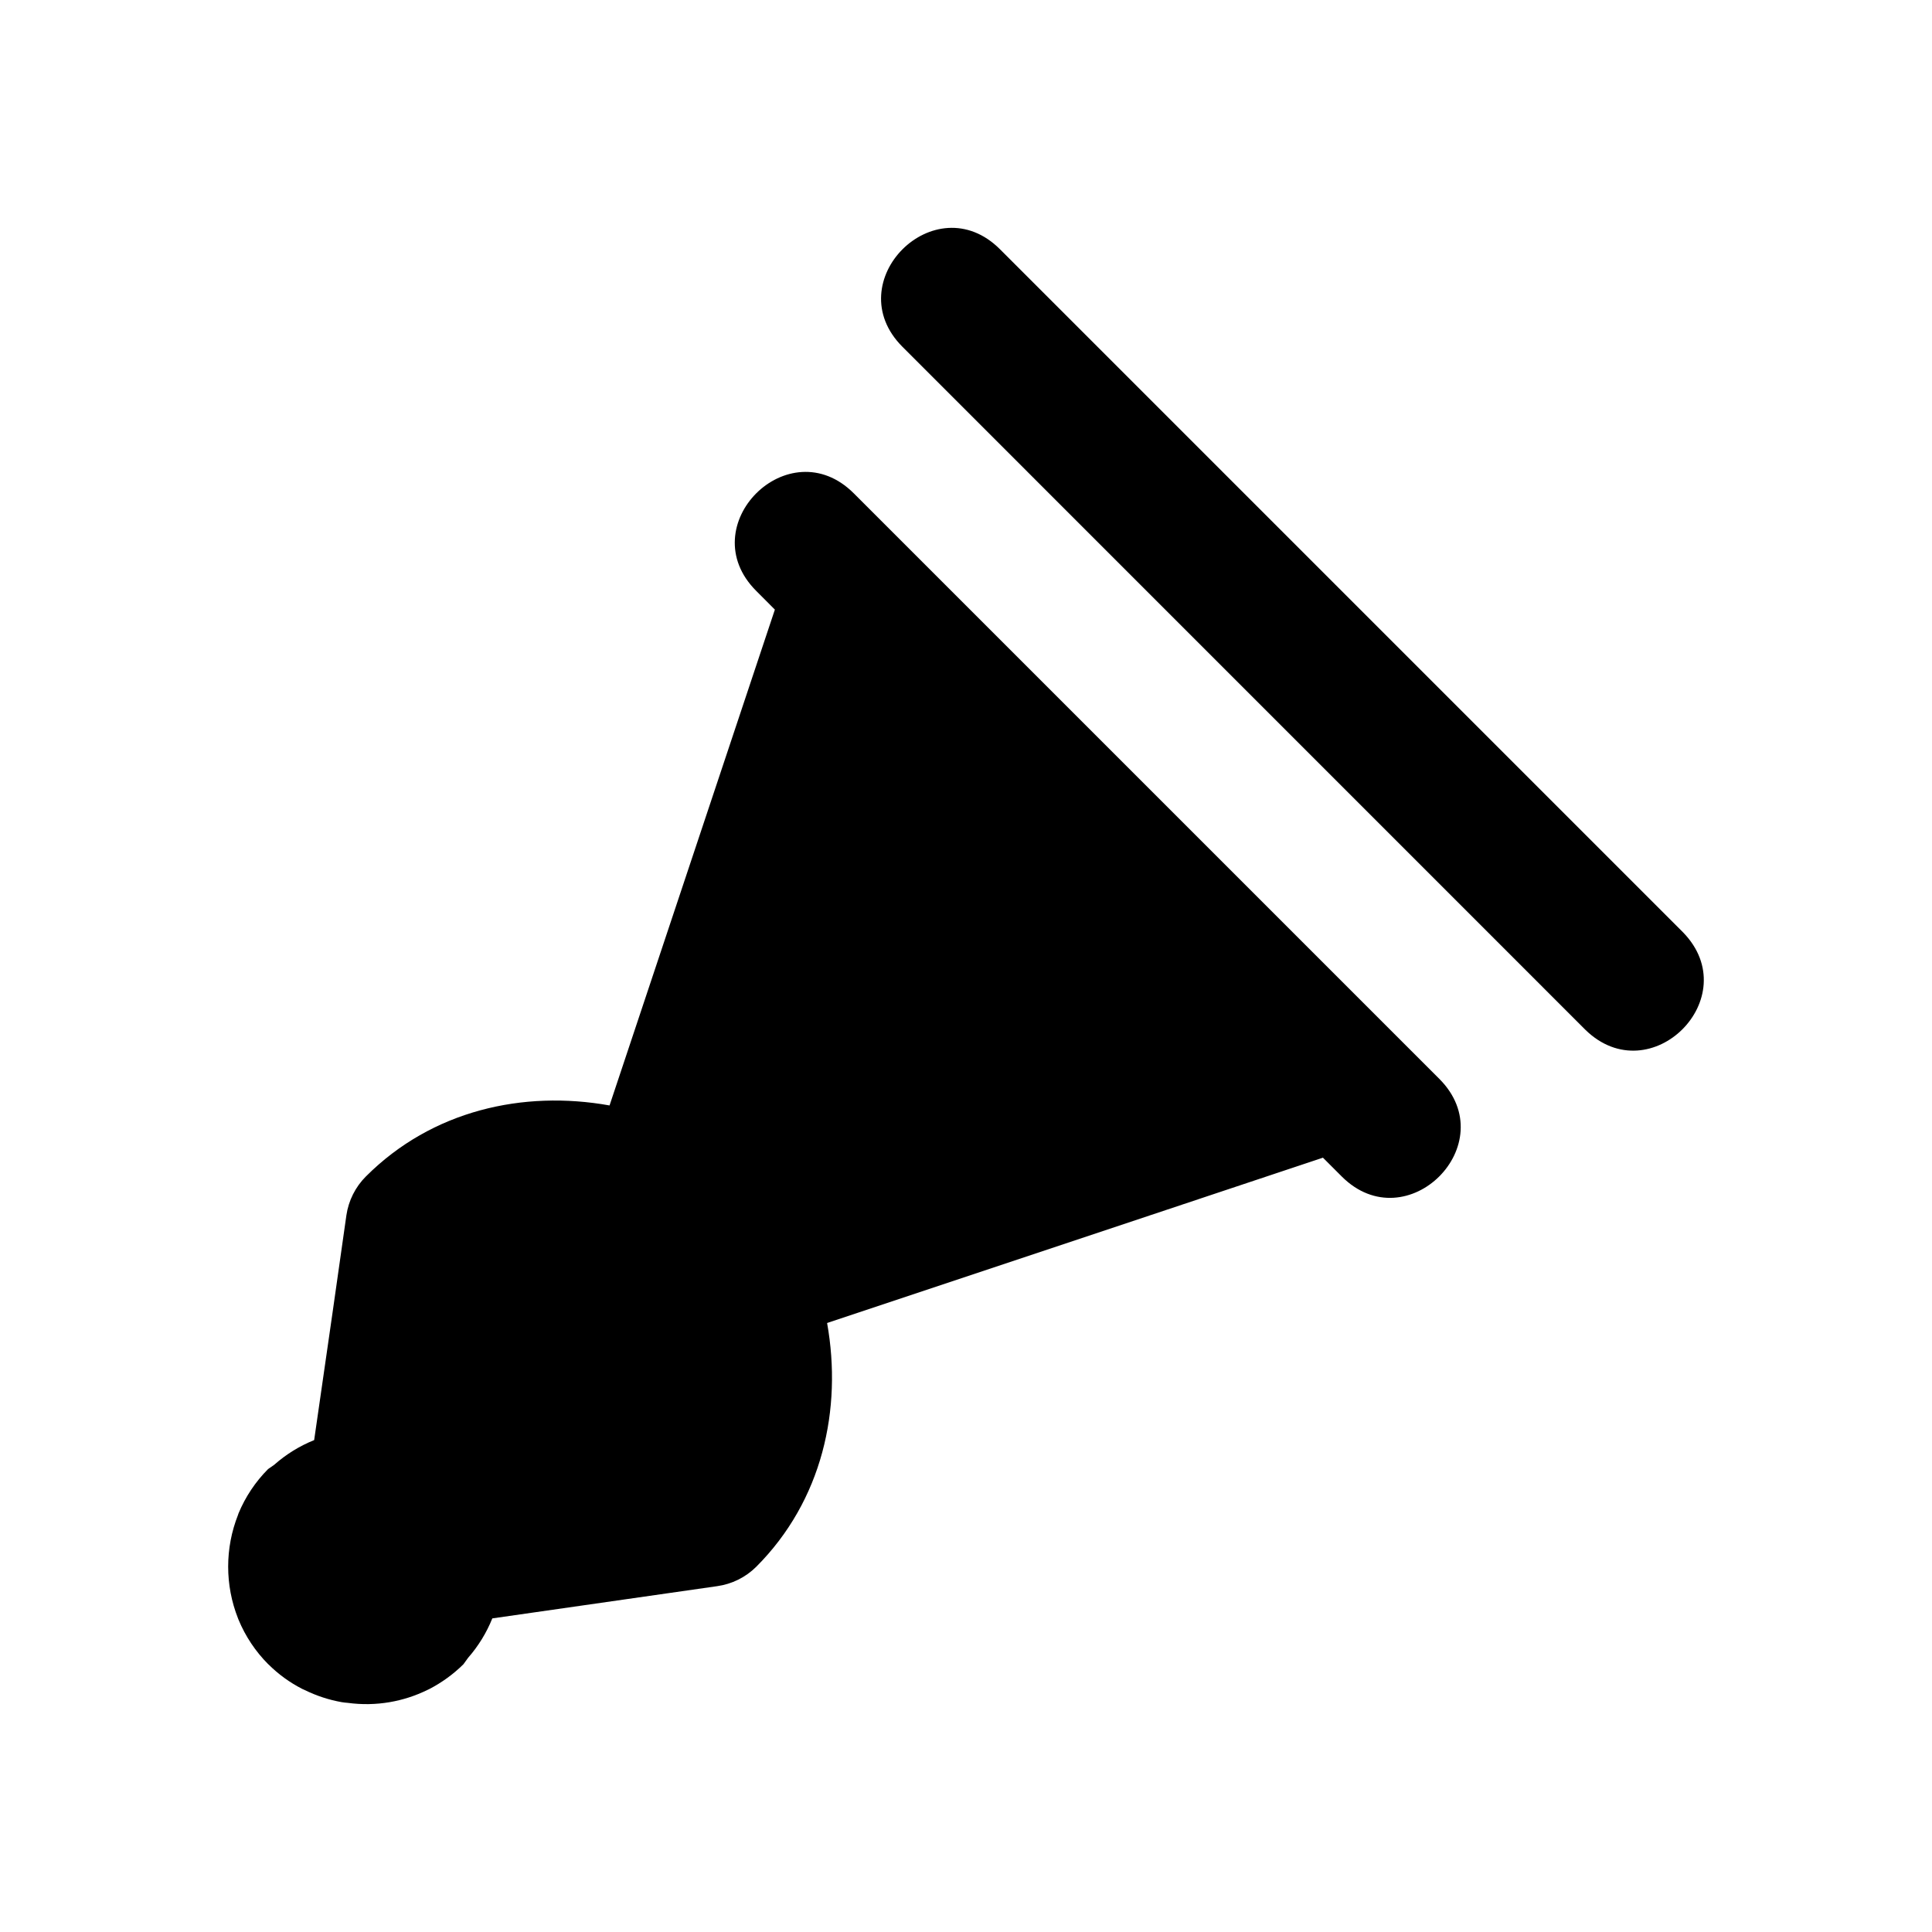
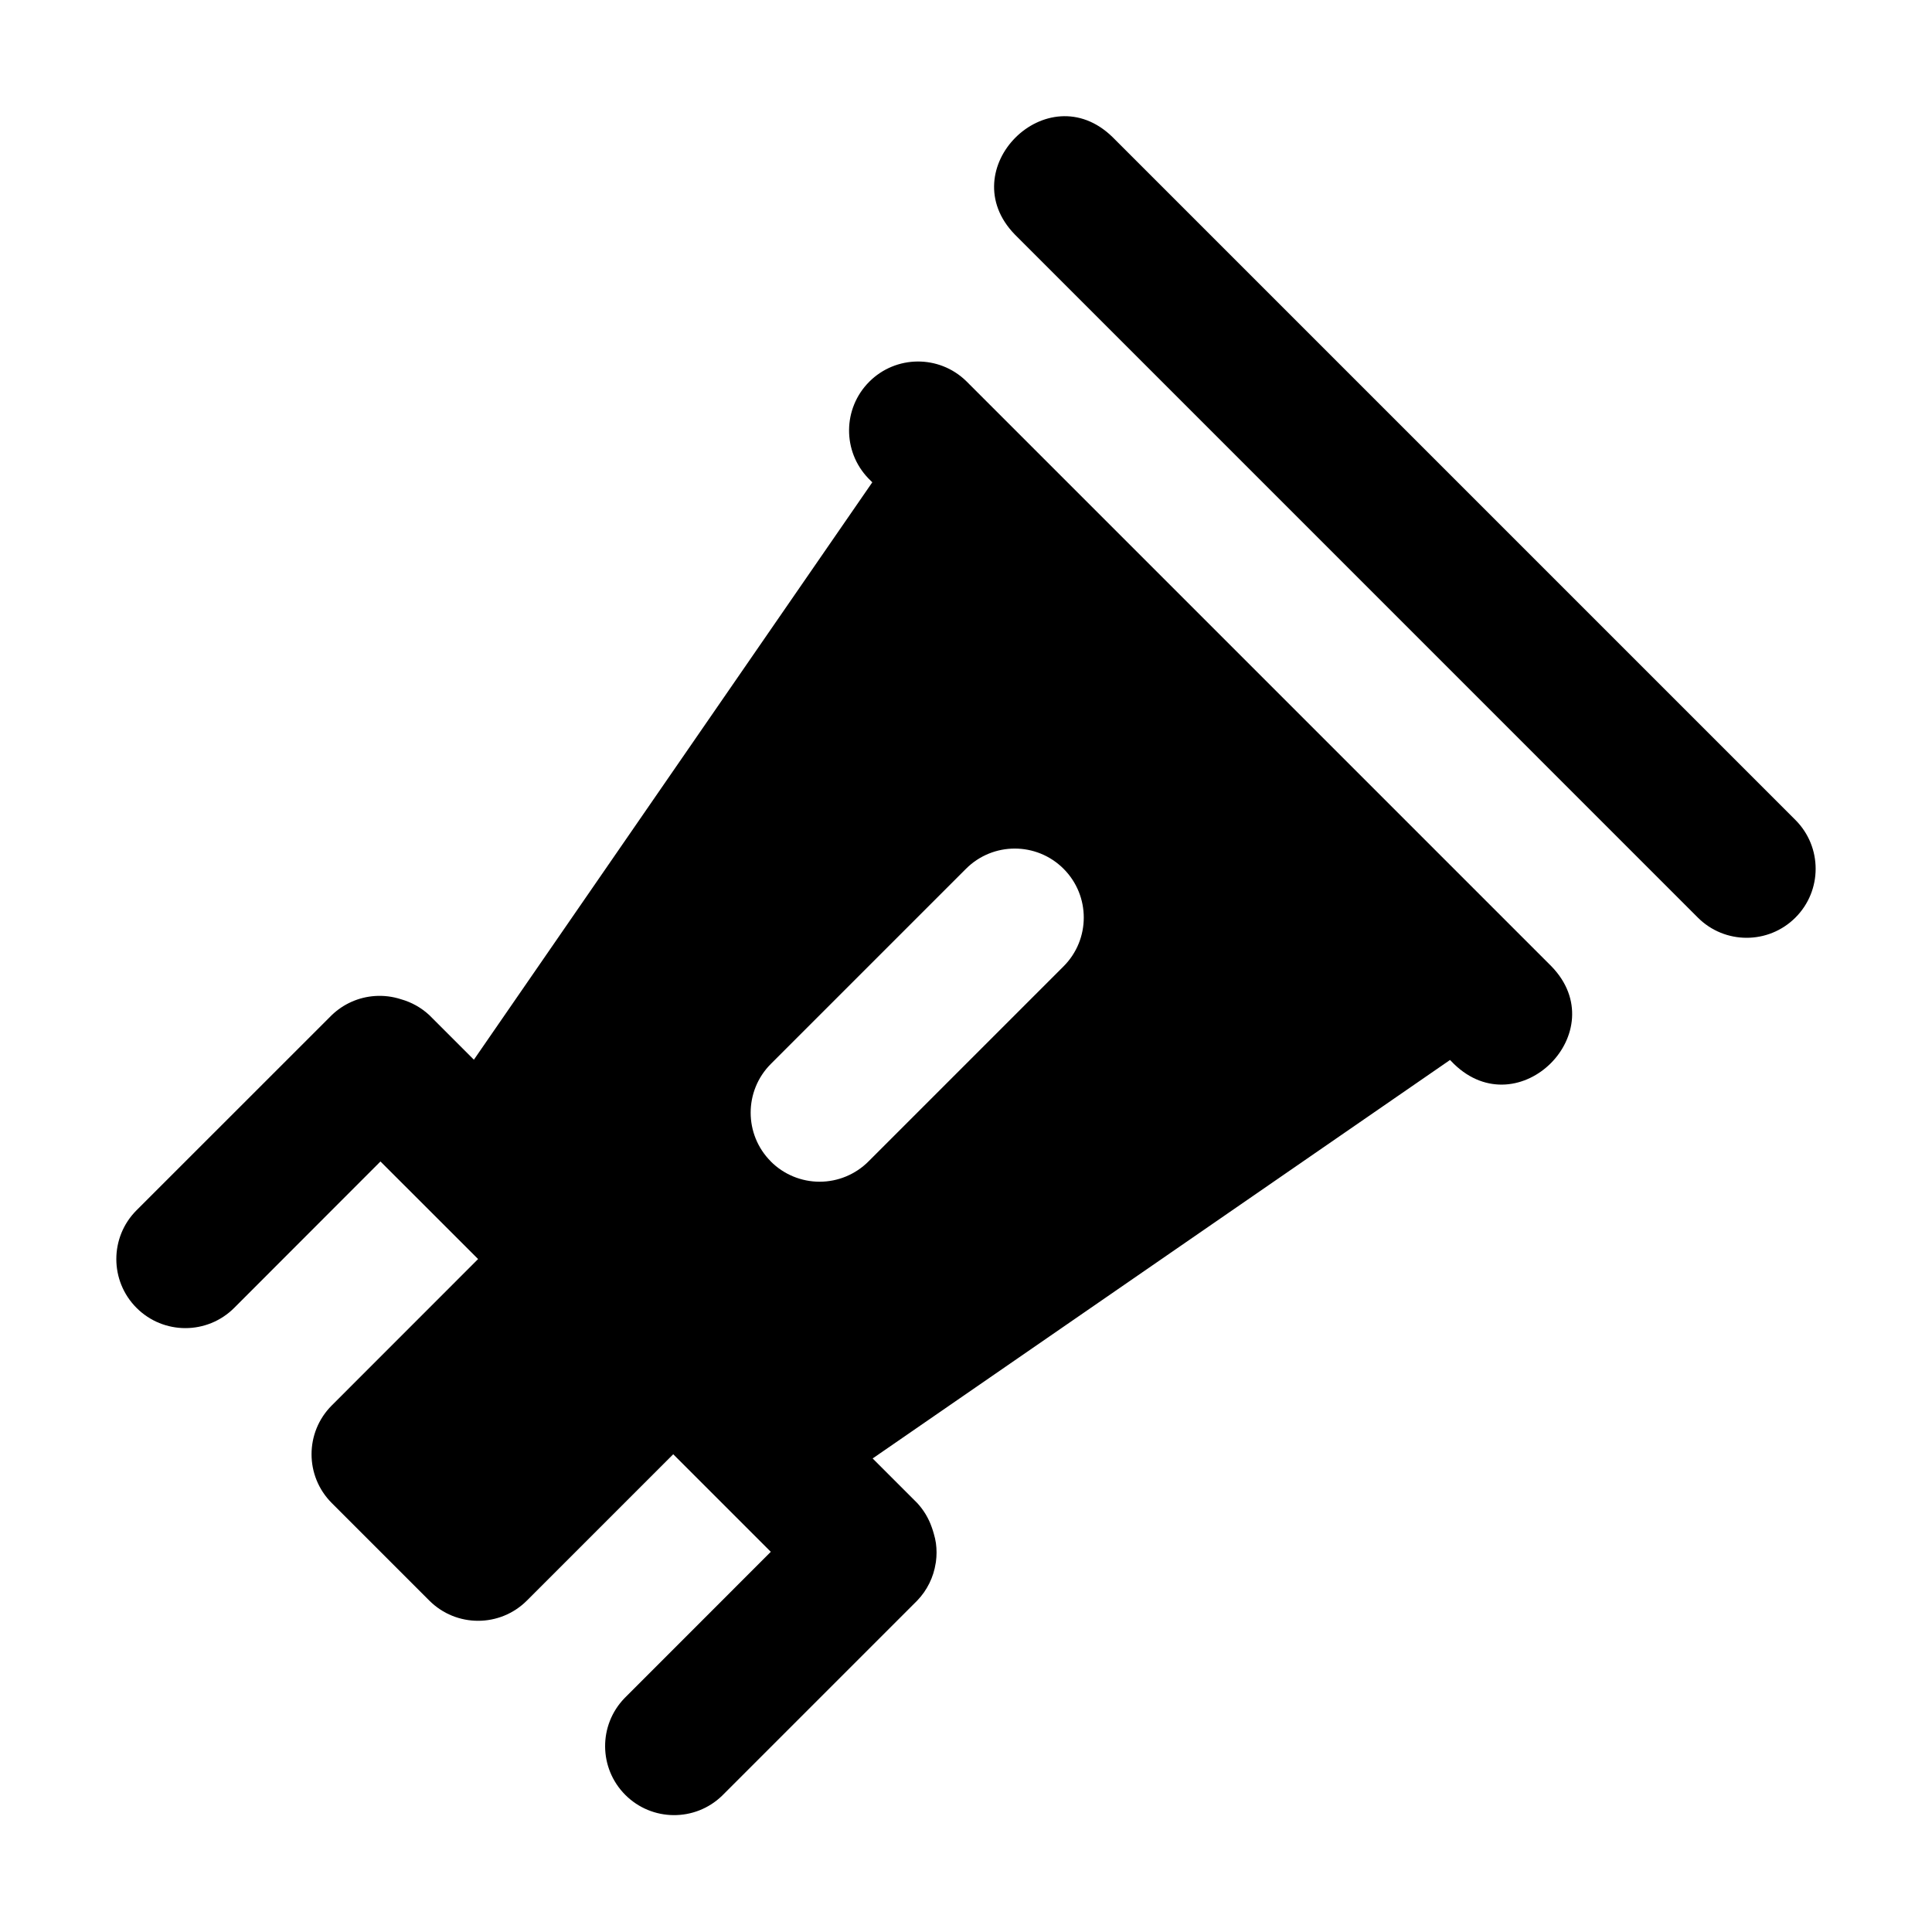
<svg xmlns="http://www.w3.org/2000/svg" width="28" height="28" viewBox="0 0 28 28">
-   <path d="M3.889 24.12q.218.217.491.357l.036.016a2 2 0 0 0 .537.176q.044.007.086.01a2 2 0 0 0 .608-.01 2 2 0 0 0 .545-.176l.028-.013q.276-.143.496-.36.036-.047.069-.095a2 2 0 0 0 .35-.57l3.258-.467a1 1 0 0 0 .567-.281c.958-.959 1.25-2.284 1.027-3.533l7.186-2.396.272.272c.943.942 2.357-.472 1.414-1.415L12.374 7.15c-.943-.943-2.357.472-1.414 1.414l.27.271-2.396 7.186c-1.249-.224-2.573.07-3.531 1.029a1 1 0 0 0-.283.564l-.2 1.406-.267 1.851a2 2 0 0 0-.579.358q-.044.03-.086.06l-.002.001a2 2 0 0 0-.43.645l-.006.019a2.04 2.04 0 0 0 0 1.502l.007.018a2 2 0 0 0 .43.645zm19.09-9.193c.943.916 2.33-.471 1.414-1.414l-9.9-9.9c-.942-.943-2.356.472-1.413 1.414z" style="fill:#000000;stroke-width:2;stroke-linecap:round;stroke-linejoin:round;paint-order:stroke fill markers" />
+   <path fill="#e6edf3" d="M6.222 23.197a1 1 0 0 0 1.414 0l2.121-2.121 1.414 1.414-2.12 2.121a1 1 0 0 0 1.413 1.415l2.829-2.829a1 1 0 0 0 .268-.544l.003-.017a1 1 0 0 0 0-.272q-.01-.067-.03-.134-.013-.048-.03-.095a1 1 0 0 0-.211-.352l-.646-.646 8.368-5.775.056.057c.943.916 2.33-.47 1.414-1.414L14 5.52a1 1 0 0 0-1.414 1.414l.056.056-5.774 8.368-.646-.646a1 1 0 0 0-.41-.23 1 1 0 0 0-.378-.047 1 1 0 0 0-.626.277L1.979 17.54a1 1 0 0 0 1.415 1.415l2.12-2.122 1.415 1.414-2.121 2.122a1 1 0 0 0 0 1.414zm4.95-6.364a1 1 0 0 1 0-1.414L14 12.591a1 1 0 0 1 1.414 0 1 1 0 0 1 0 1.414l-2.828 2.828a1 1 0 0 1-1.415 0m13.435-3.535a1 1 0 0 0 1.415-1.414l-9.9-9.9c-.943-.916-2.33.471-1.414 1.414z" style="fill:#000000;stroke-linecap:round;stroke-linejoin:round;-inkscape-stroke:none" />
</svg>
